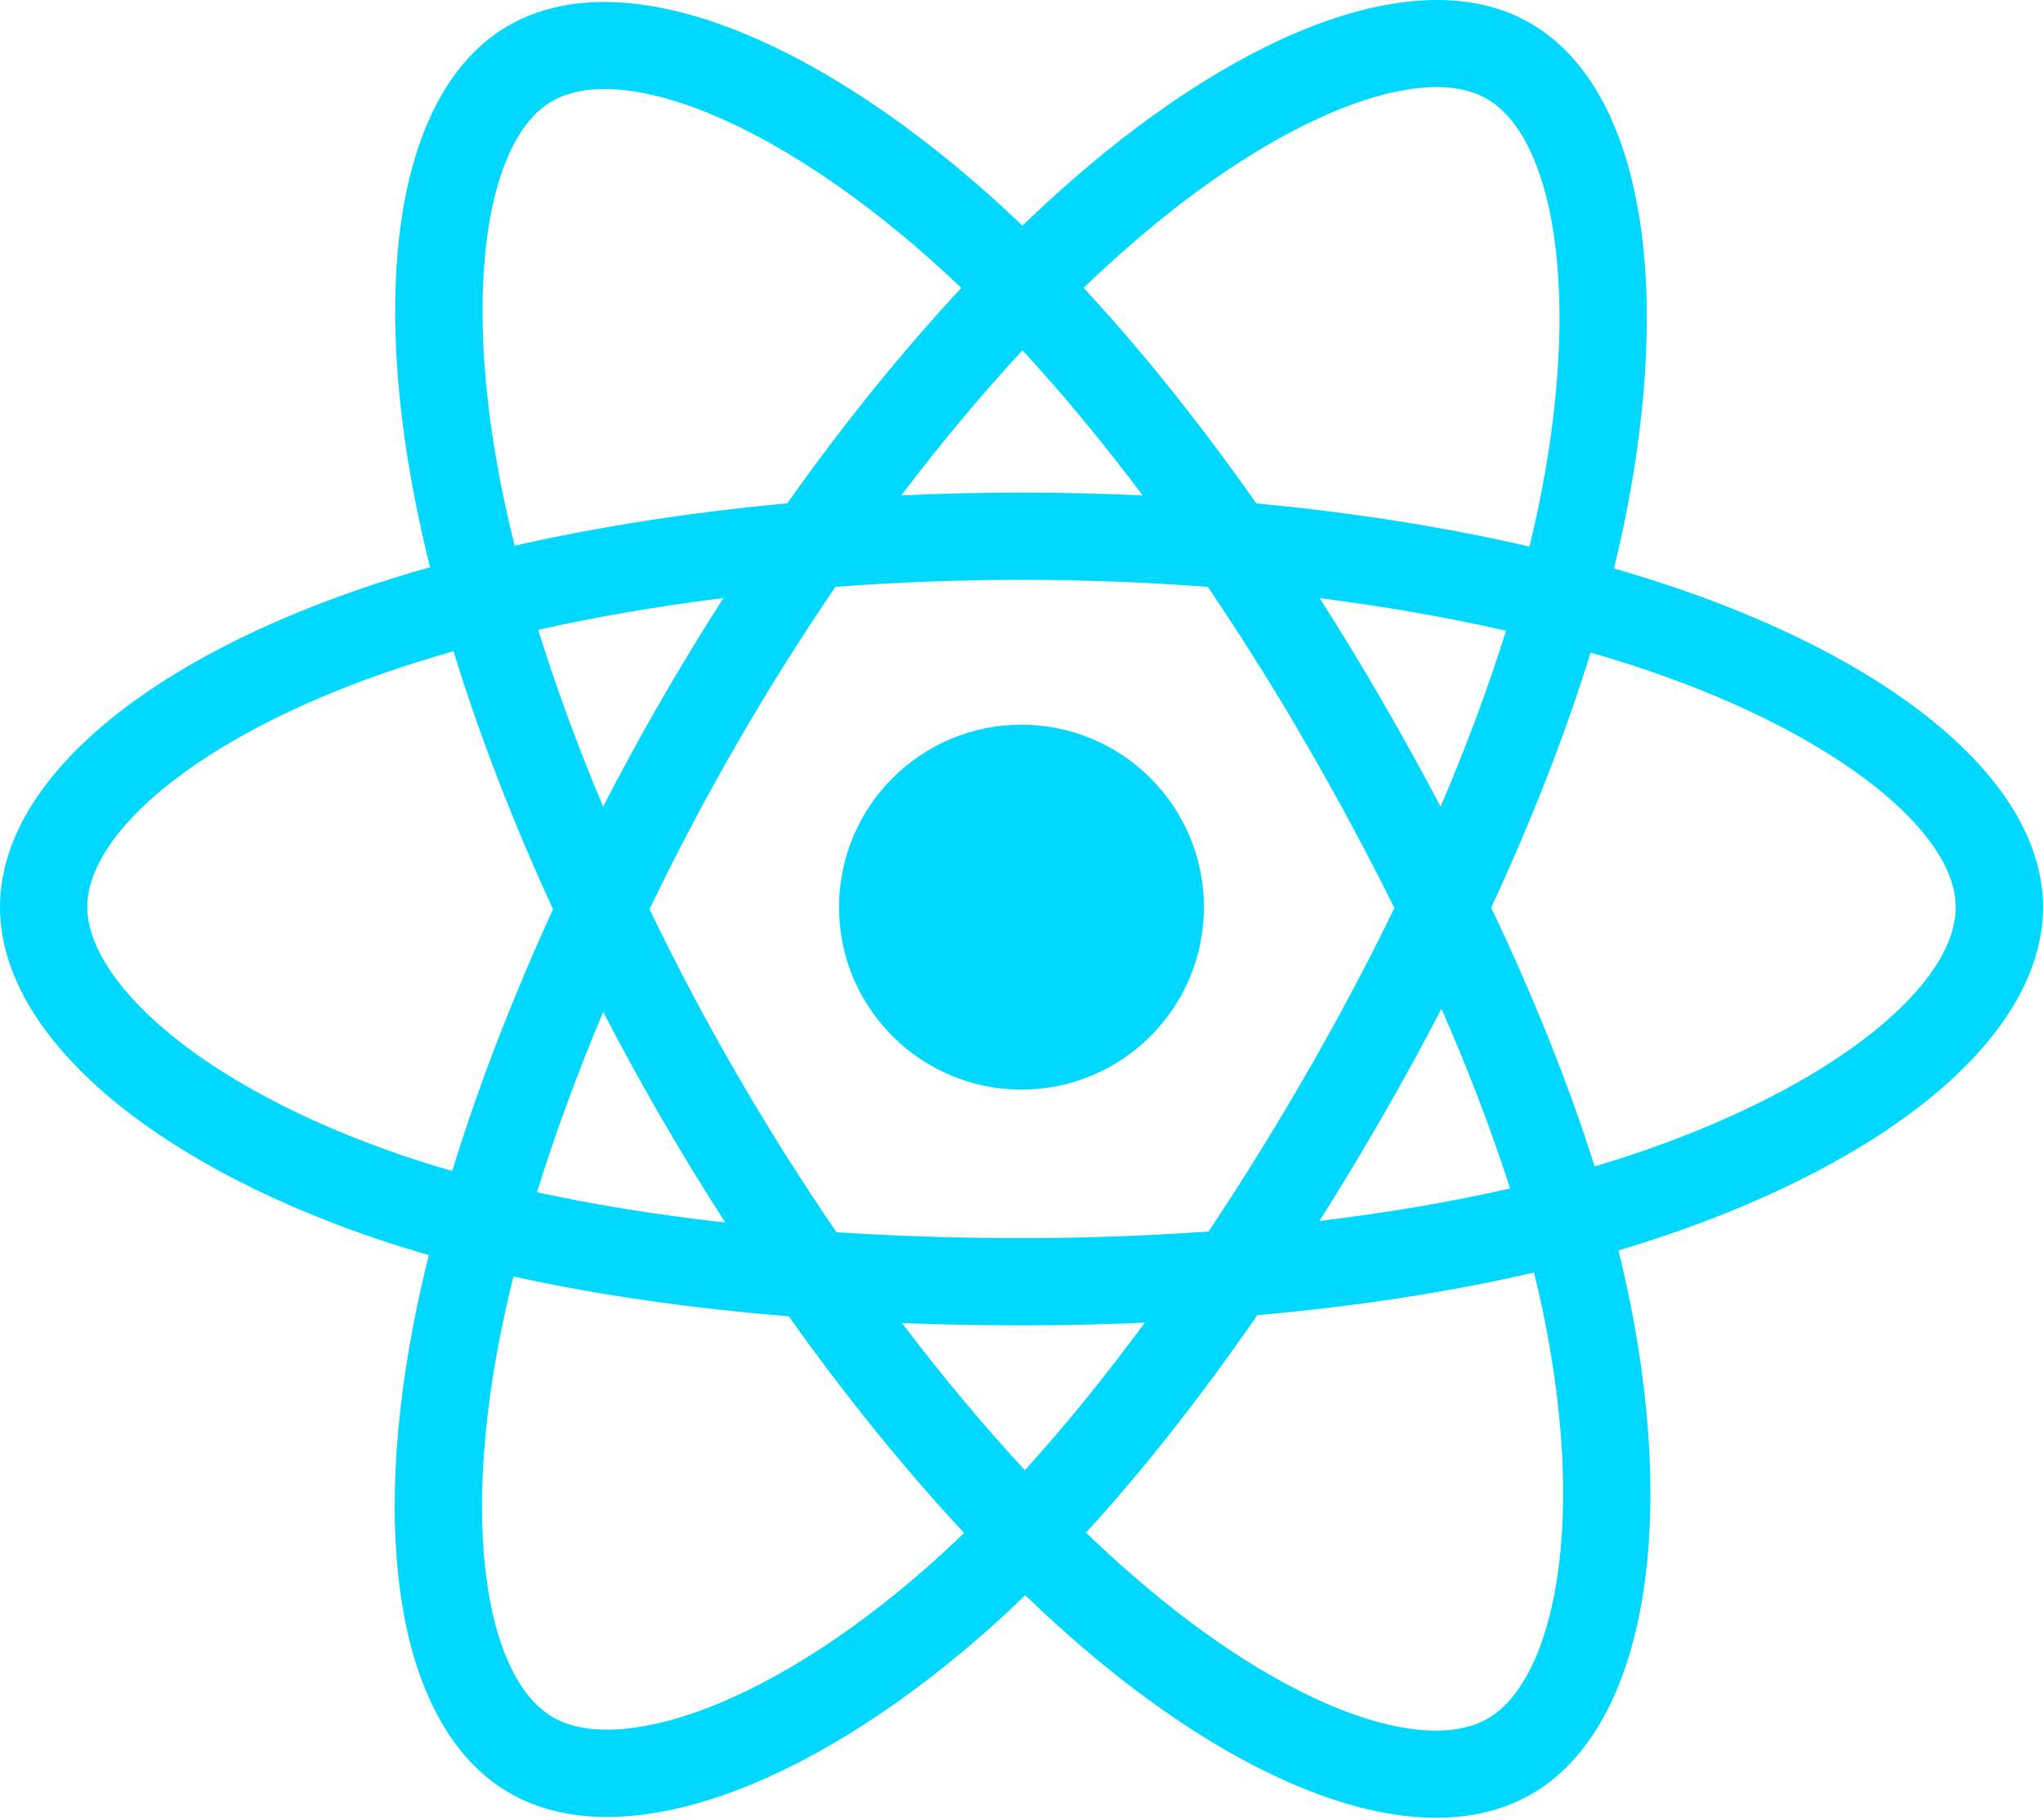
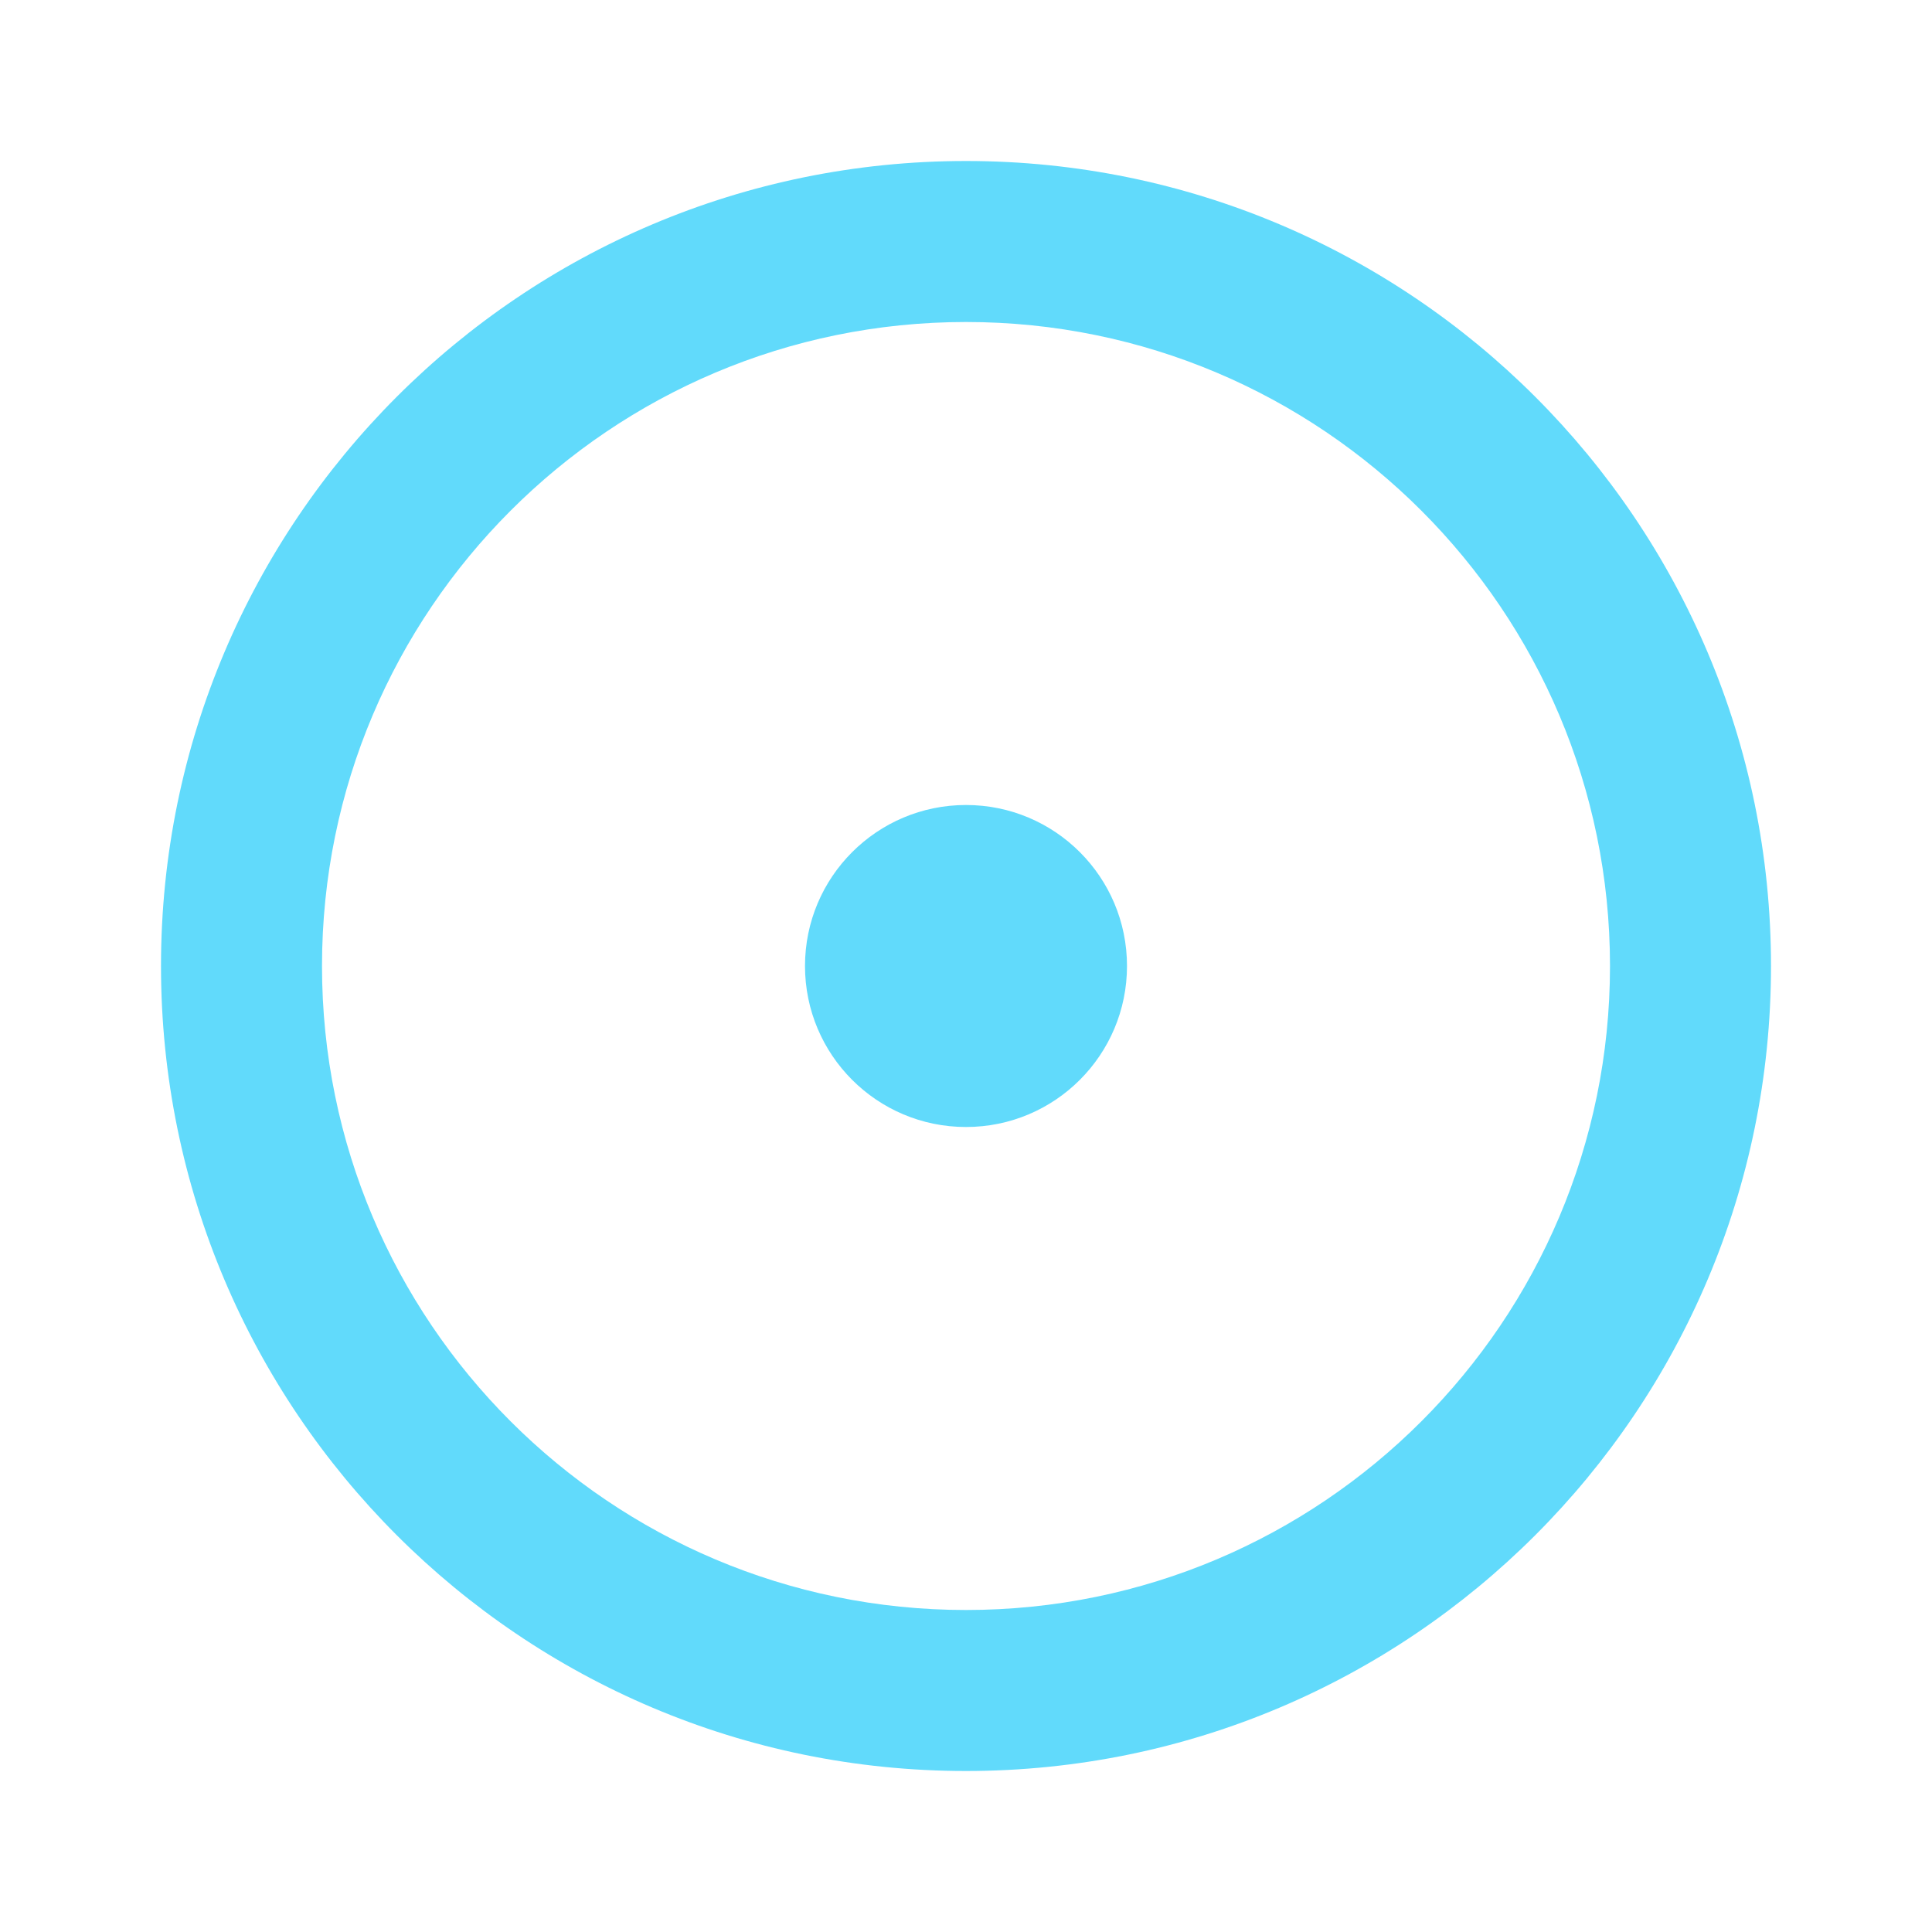
- <svg xmlns="http://www.w3.org/2000/svg" aria-hidden="true" role="img" class="iconify iconify--logos" width="35.93" height="32" preserveAspectRatio="xMidYMid meet" viewBox="0 0 256 228">
-   <path fill="#00D8FF" d="M210.483 73.824a171.49 171.49 0 0 0-8.24-2.597c.465-1.9.893-3.777 1.273-5.621c6.238-30.281 2.16-54.676-11.769-62.708c-13.355-7.7-35.196.329-57.254 19.526a171.23 171.23 0 0 0-6.375 5.848a155.866 155.866 0 0 0-4.241-3.917C100.759 3.829 77.587-4.822 63.673 3.233C50.33 10.957 46.379 33.89 51.995 62.588a170.974 170.974 0 0 0 1.892 8.48c-3.28.932-6.445 1.924-9.474 2.98C17.309 83.498 0 98.307 0 113.668c0 15.865 18.582 31.778 46.812 41.427a145.52 145.52 0 0 0 6.921 2.165a167.467 167.467 0 0 0-2.01 9.138c-5.354 28.2-1.173 50.591 12.134 58.266c13.744 7.926 36.812-.22 59.273-19.855a145.567 145.567 0 0 0 5.342-4.923a168.064 168.064 0 0 0 6.92 6.314c21.758 18.722 43.246 26.282 56.54 18.586c13.731-7.949 18.194-32.003 12.4-61.268a145.016 145.016 0 0 0-1.535-6.842c1.62-.48 3.21-.974 4.76-1.488c29.348-9.723 48.443-25.443 48.443-41.52c0-15.417-17.868-30.326-45.517-39.844Zm-6.365 70.984c-1.4.463-2.836.91-4.3 1.345c-3.24-10.257-7.612-21.163-12.963-32.432c5.106-11 9.31-21.767 12.459-31.957c2.619.758 5.16 1.557 7.61 2.4c23.69 8.156 38.14 20.213 38.14 29.504c0 9.896-15.606 22.743-40.946 31.14Zm-10.514 20.834c2.562 12.94 2.927 24.64 1.23 33.787c-1.524 8.219-4.59 13.698-8.382 15.893c-8.067 4.67-25.32-1.4-43.927-17.412a156.726 156.726 0 0 1-6.437-5.87c7.214-7.889 14.423-17.06 21.459-27.246c12.376-1.098 24.068-2.894 34.671-5.345a134.17 134.17 0 0 1 1.386 6.193ZM87.276 214.515c-7.882 2.783-14.16 2.863-17.955.675c-8.075-4.657-11.432-22.636-6.853-46.752a156.923 156.923 0 0 1 1.869-8.499c10.486 2.32 22.093 3.988 34.498 4.994c7.084 9.967 14.501 19.128 21.976 27.15a134.668 134.668 0 0 1-4.877 4.492c-9.933 8.682-19.886 14.842-28.658 17.94ZM50.35 144.747c-12.483-4.267-22.792-9.812-29.858-15.863c-6.35-5.437-9.555-10.836-9.555-15.216c0-9.322 13.897-21.212 37.076-29.293c2.813-.98 5.757-1.905 8.812-2.773c3.204 10.42 7.406 21.315 12.477 32.332c-5.137 11.18-9.399 22.249-12.634 32.792a134.718 134.718 0 0 1-6.318-1.979Zm12.378-84.26c-4.811-24.587-1.616-43.134 6.425-47.789c8.564-4.958 27.502 2.111 47.463 19.835a144.318 144.318 0 0 1 3.841 3.545c-7.438 7.987-14.787 17.08-21.808 26.988c-12.04 1.116-23.565 2.908-34.161 5.309a160.342 160.342 0 0 1-1.76-7.887Zm110.427 27.268a347.8 347.8 0 0 0-7.785-12.803c8.168 1.033 15.994 2.404 23.343 4.08c-2.206 7.072-4.956 14.465-8.193 22.045a381.151 381.151 0 0 0-7.365-13.322Zm-45.032-43.861c5.044 5.465 10.096 11.566 15.065 18.186a322.04 322.04 0 0 0-30.257-.006c4.974-6.559 10.069-12.652 15.192-18.18ZM82.802 87.83a323.167 323.167 0 0 0-7.227 13.238c-3.184-7.553-5.909-14.98-8.134-22.152c7.304-1.634 15.093-2.97 23.209-3.984a321.524 321.524 0 0 0-7.848 12.897Zm8.081 65.352c-8.385-.936-16.291-2.203-23.593-3.793c2.26-7.3 5.045-14.885 8.298-22.6a321.187 321.187 0 0 0 7.257 13.246c2.594 4.48 5.28 8.868 8.038 13.147Zm37.542 31.03c-5.184-5.592-10.354-11.779-15.403-18.433c4.902.192 9.899.29 14.978.29c5.218 0 10.376-.117 15.453-.343c-4.985 6.774-10.018 12.97-15.028 18.486Zm52.198-57.817c3.422 7.8 6.306 15.345 8.596 22.52c-7.422 1.694-15.436 3.058-23.88 4.071a382.417 382.417 0 0 0 7.859-13.026a347.403 347.403 0 0 0 7.425-13.565Zm-16.898 8.101a358.557 358.557 0 0 1-12.281 19.815a329.4 329.4 0 0 1-23.444.823c-7.967 0-15.716-.248-23.178-.732a310.202 310.202 0 0 1-12.513-19.846h.001a307.41 307.41 0 0 1-10.923-20.627a310.278 310.278 0 0 1 10.89-20.637l-.001.001a307.318 307.318 0 0 1 12.413-19.761c7.613-.576 15.42-.876 23.31-.876H128c7.926 0 15.743.303 23.354.883a329.357 329.357 0 0 1 12.335 19.695a358.489 358.489 0 0 1 11.036 20.54a329.472 329.472 0 0 1-11 20.722Zm22.56-122.124c8.572 4.944 11.906 24.881 6.52 51.026c-.344 1.668-.73 3.367-1.15 5.09c-10.622-2.452-22.155-4.275-34.23-5.408c-7.034-10.017-14.323-19.124-21.64-27.008a160.789 160.789 0 0 1 5.888-5.4c18.9-16.447 36.564-22.941 44.612-18.3ZM128 90.808c12.625 0 22.86 10.235 22.86 22.86s-10.235 22.86-22.86 22.86s-22.86-10.235-22.86-22.86s10.235-22.86 22.86-22.86Z" />
+ <svg xmlns="http://www.w3.org/2000/svg" width="800px" height="800px" viewBox="0 0 24 24" fill="none">
+   <path d="M12 14C13.105 14 14 13.105 14 12C14 10.895 13.105 10 12 10C10.895 10 10 10.895 10 12C10 13.105 10.895 14 12 14Z" fill="#61DAFB" />
+   <path d="M12 2C6.477 2 2 6.477 2 12C2 17.523 6.477 22 12 22C17.523 22 22 17.523 22 12C22 6.477 17.523 2 12 2ZM12 20C7.582 20 4 16.418 4 12C4 7.582 7.582 4 12 4C16.418 4 20 7.582 20 12C20 16.418 16.418 20 12 20Z" fill="#61DAFB" />
</svg>
